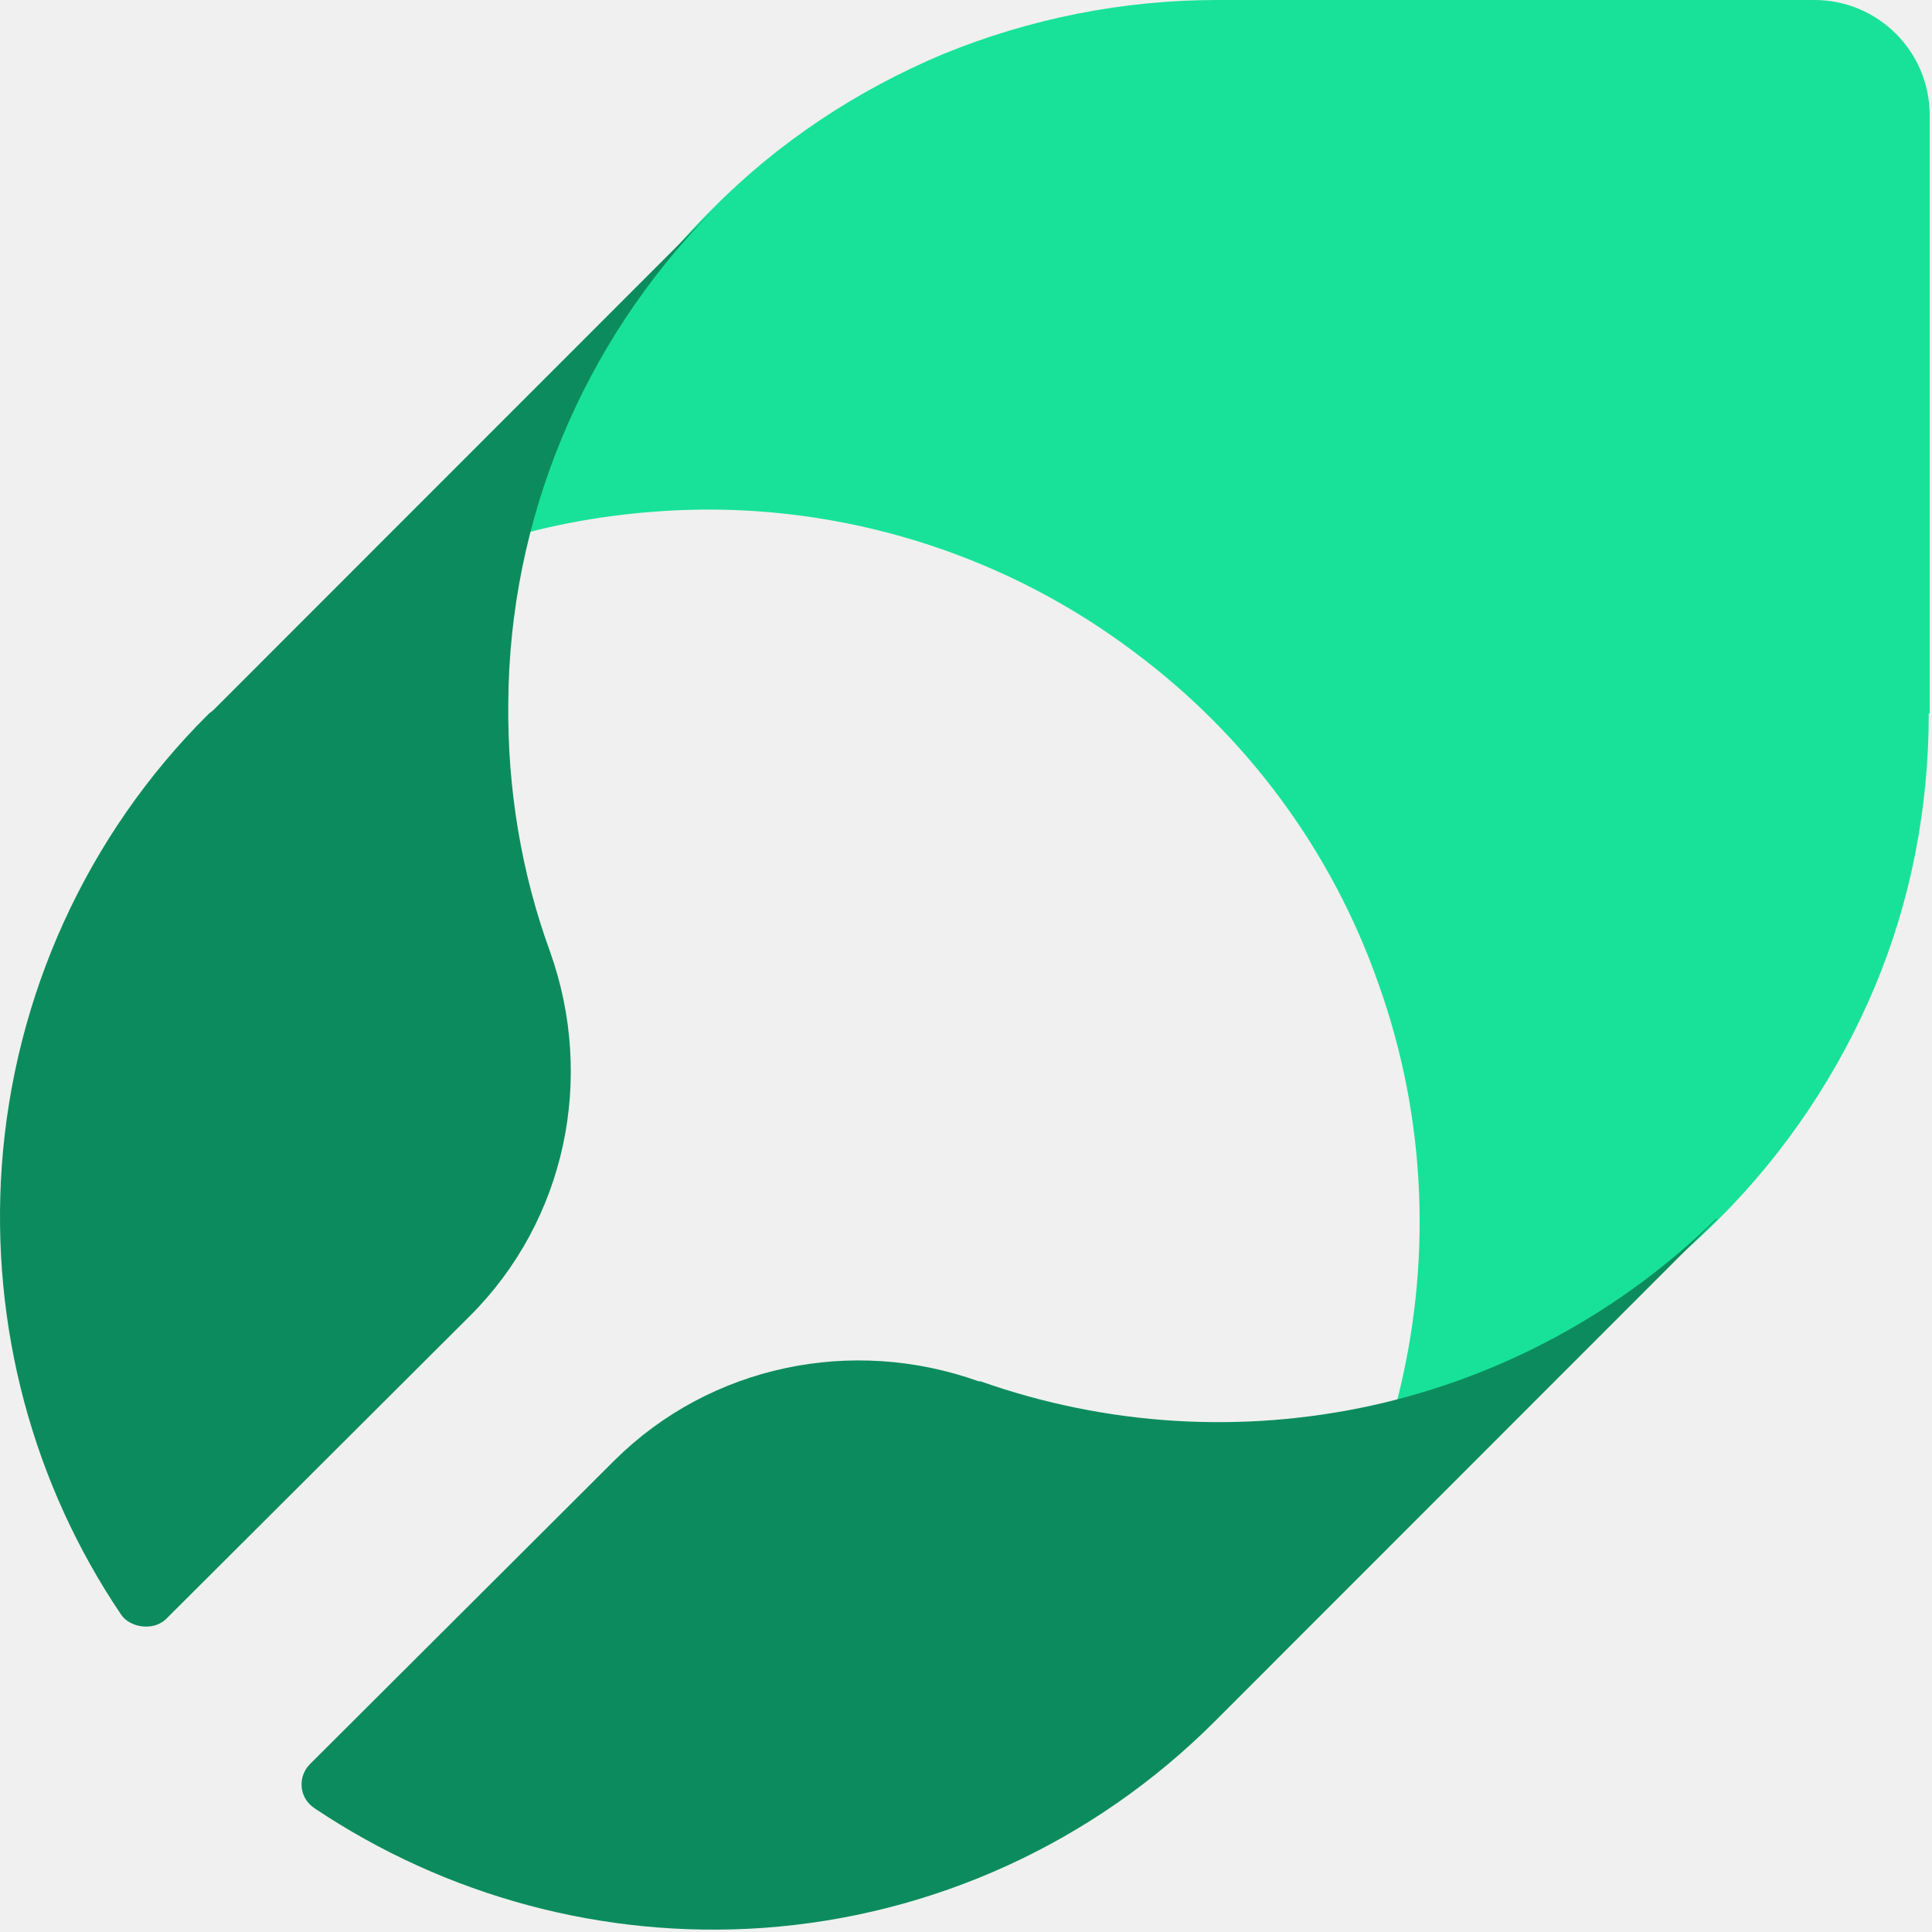
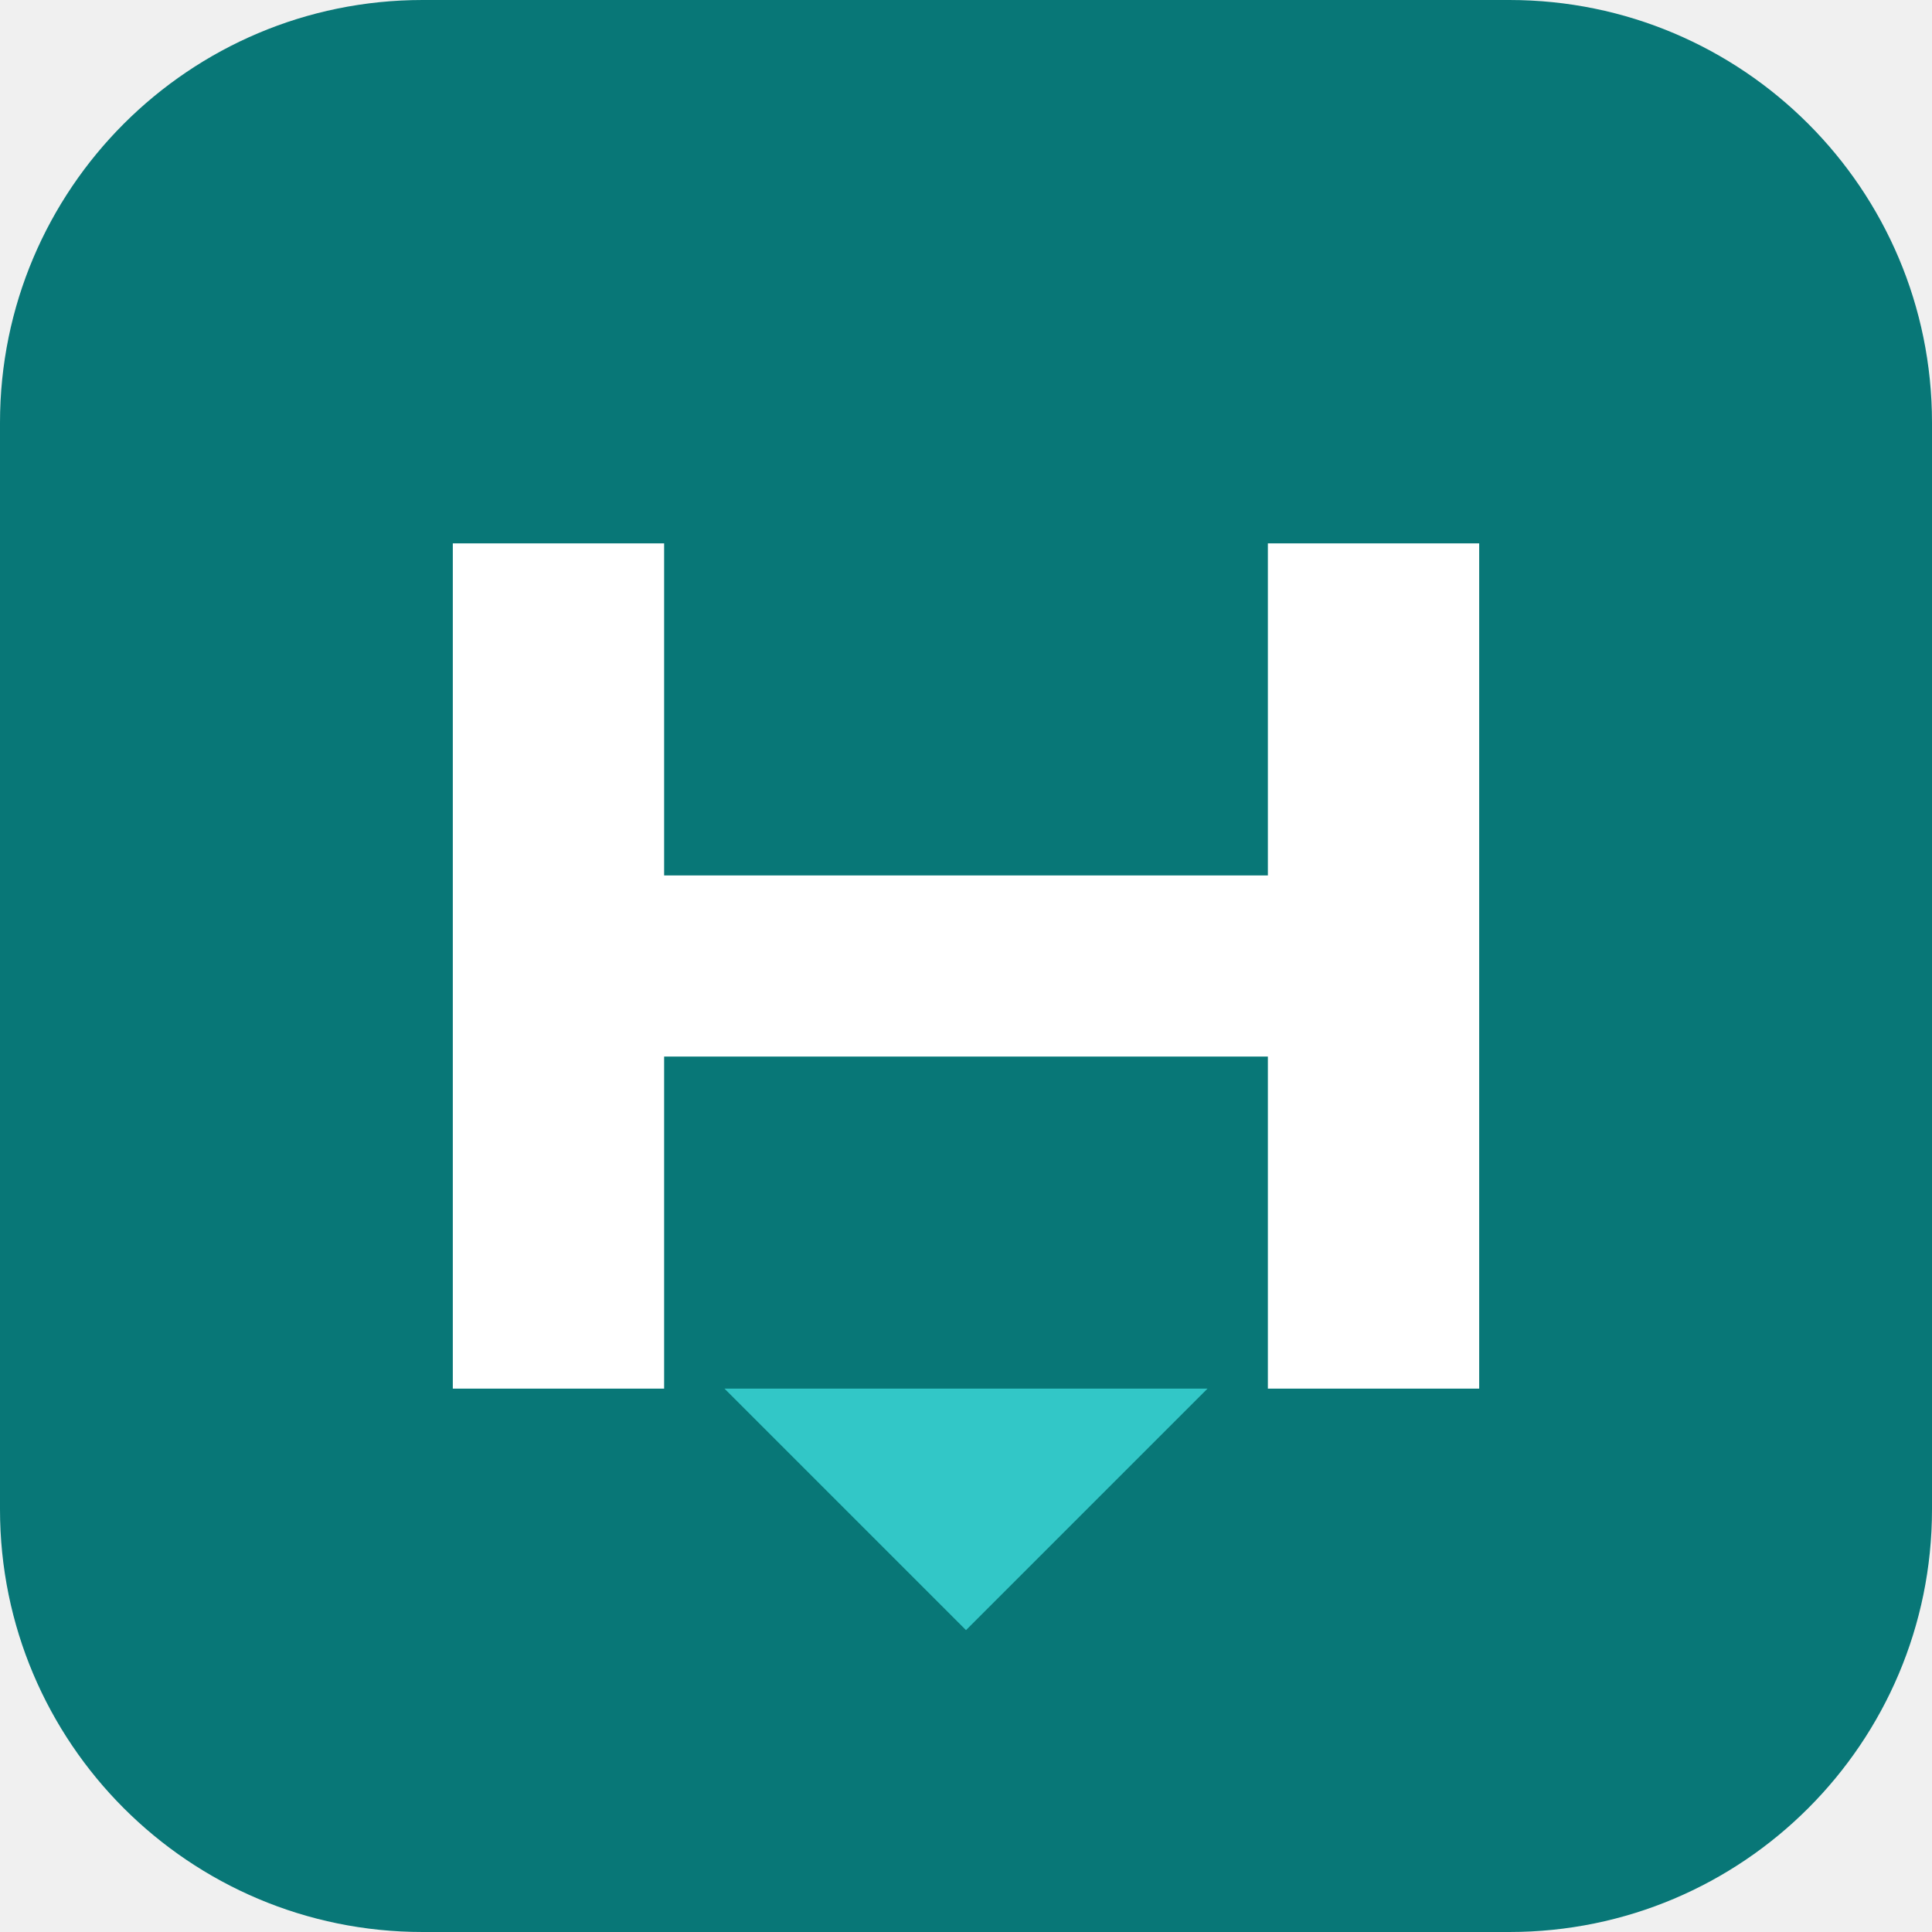
- <svg xmlns="http://www.w3.org/2000/svg" width="502" height="502" viewBox="0 0 502 502" fill="none">
-   <path d="M501.402 185.33V29.962C501.402 13.29 487.876 0 471.453 0H316.156C291.763 0 267.611 4.832 245.15 14.014C222.689 23.438 202.16 36.969 185.012 54.367L183.804 55.575C161.101 78.53 144.92 107.042 136.708 138.454C151.441 134.588 166.656 132.655 181.871 132.413C222.447 131.93 262.298 144.978 294.661 169.383C323.885 191.13 346.104 221.092 358.18 255.645C370.739 290.681 372.188 328.859 362.769 364.862C393.925 356.647 422.666 340.457 445.611 317.744L446.818 316.536C463.966 299.38 477.732 278.841 487.151 256.37C496.571 233.898 501.16 209.735 501.16 185.33H501.402Z" fill="#18E299" />
-   <path d="M132.071 182.706C132.312 135.044 151.32 89.307 184.764 55.125L55.557 184.391C55.076 184.873 54.594 185.113 54.113 185.595C22.593 216.888 3.586 258.774 0.458 303.066C-2.43 344.47 8.397 385.392 31.496 419.575C33.699 422.835 39.677 423.907 43.046 420.778L122.206 341.822C146.989 317.028 154.689 280.198 142.899 247.219C135.44 226.758 131.831 204.852 132.071 182.706Z" fill="#0C8C5E" />
-   <path d="M446.067 316.547C421.284 340.86 390.245 357.71 356.56 365.172C322.634 372.635 287.506 370.468 254.783 358.914C254.783 358.914 254.542 358.914 254.301 358.914C221.338 347.118 184.525 354.821 159.742 379.375L80.581 458.331C77.212 461.701 77.694 467.238 81.784 469.885C115.95 492.754 156.855 503.827 198.24 500.938C242.512 497.809 284.137 478.792 315.656 447.258L316.859 446.054L446.067 316.788V316.547Z" fill="#0C8C5E" />
+ <svg xmlns="http://www.w3.org/2000/svg" viewBox="0 0 64 64">
+   <rect width="64" height="64" rx="14" fill="#087777" />
+   <path d="M15 18h7v11h20V18h7v28h-7V35H22v11h-7V18z" fill="#ffffff" />
+   <path d="M24 46h16l-8 8-8-8z" fill="#32C7C7" />
</svg>
